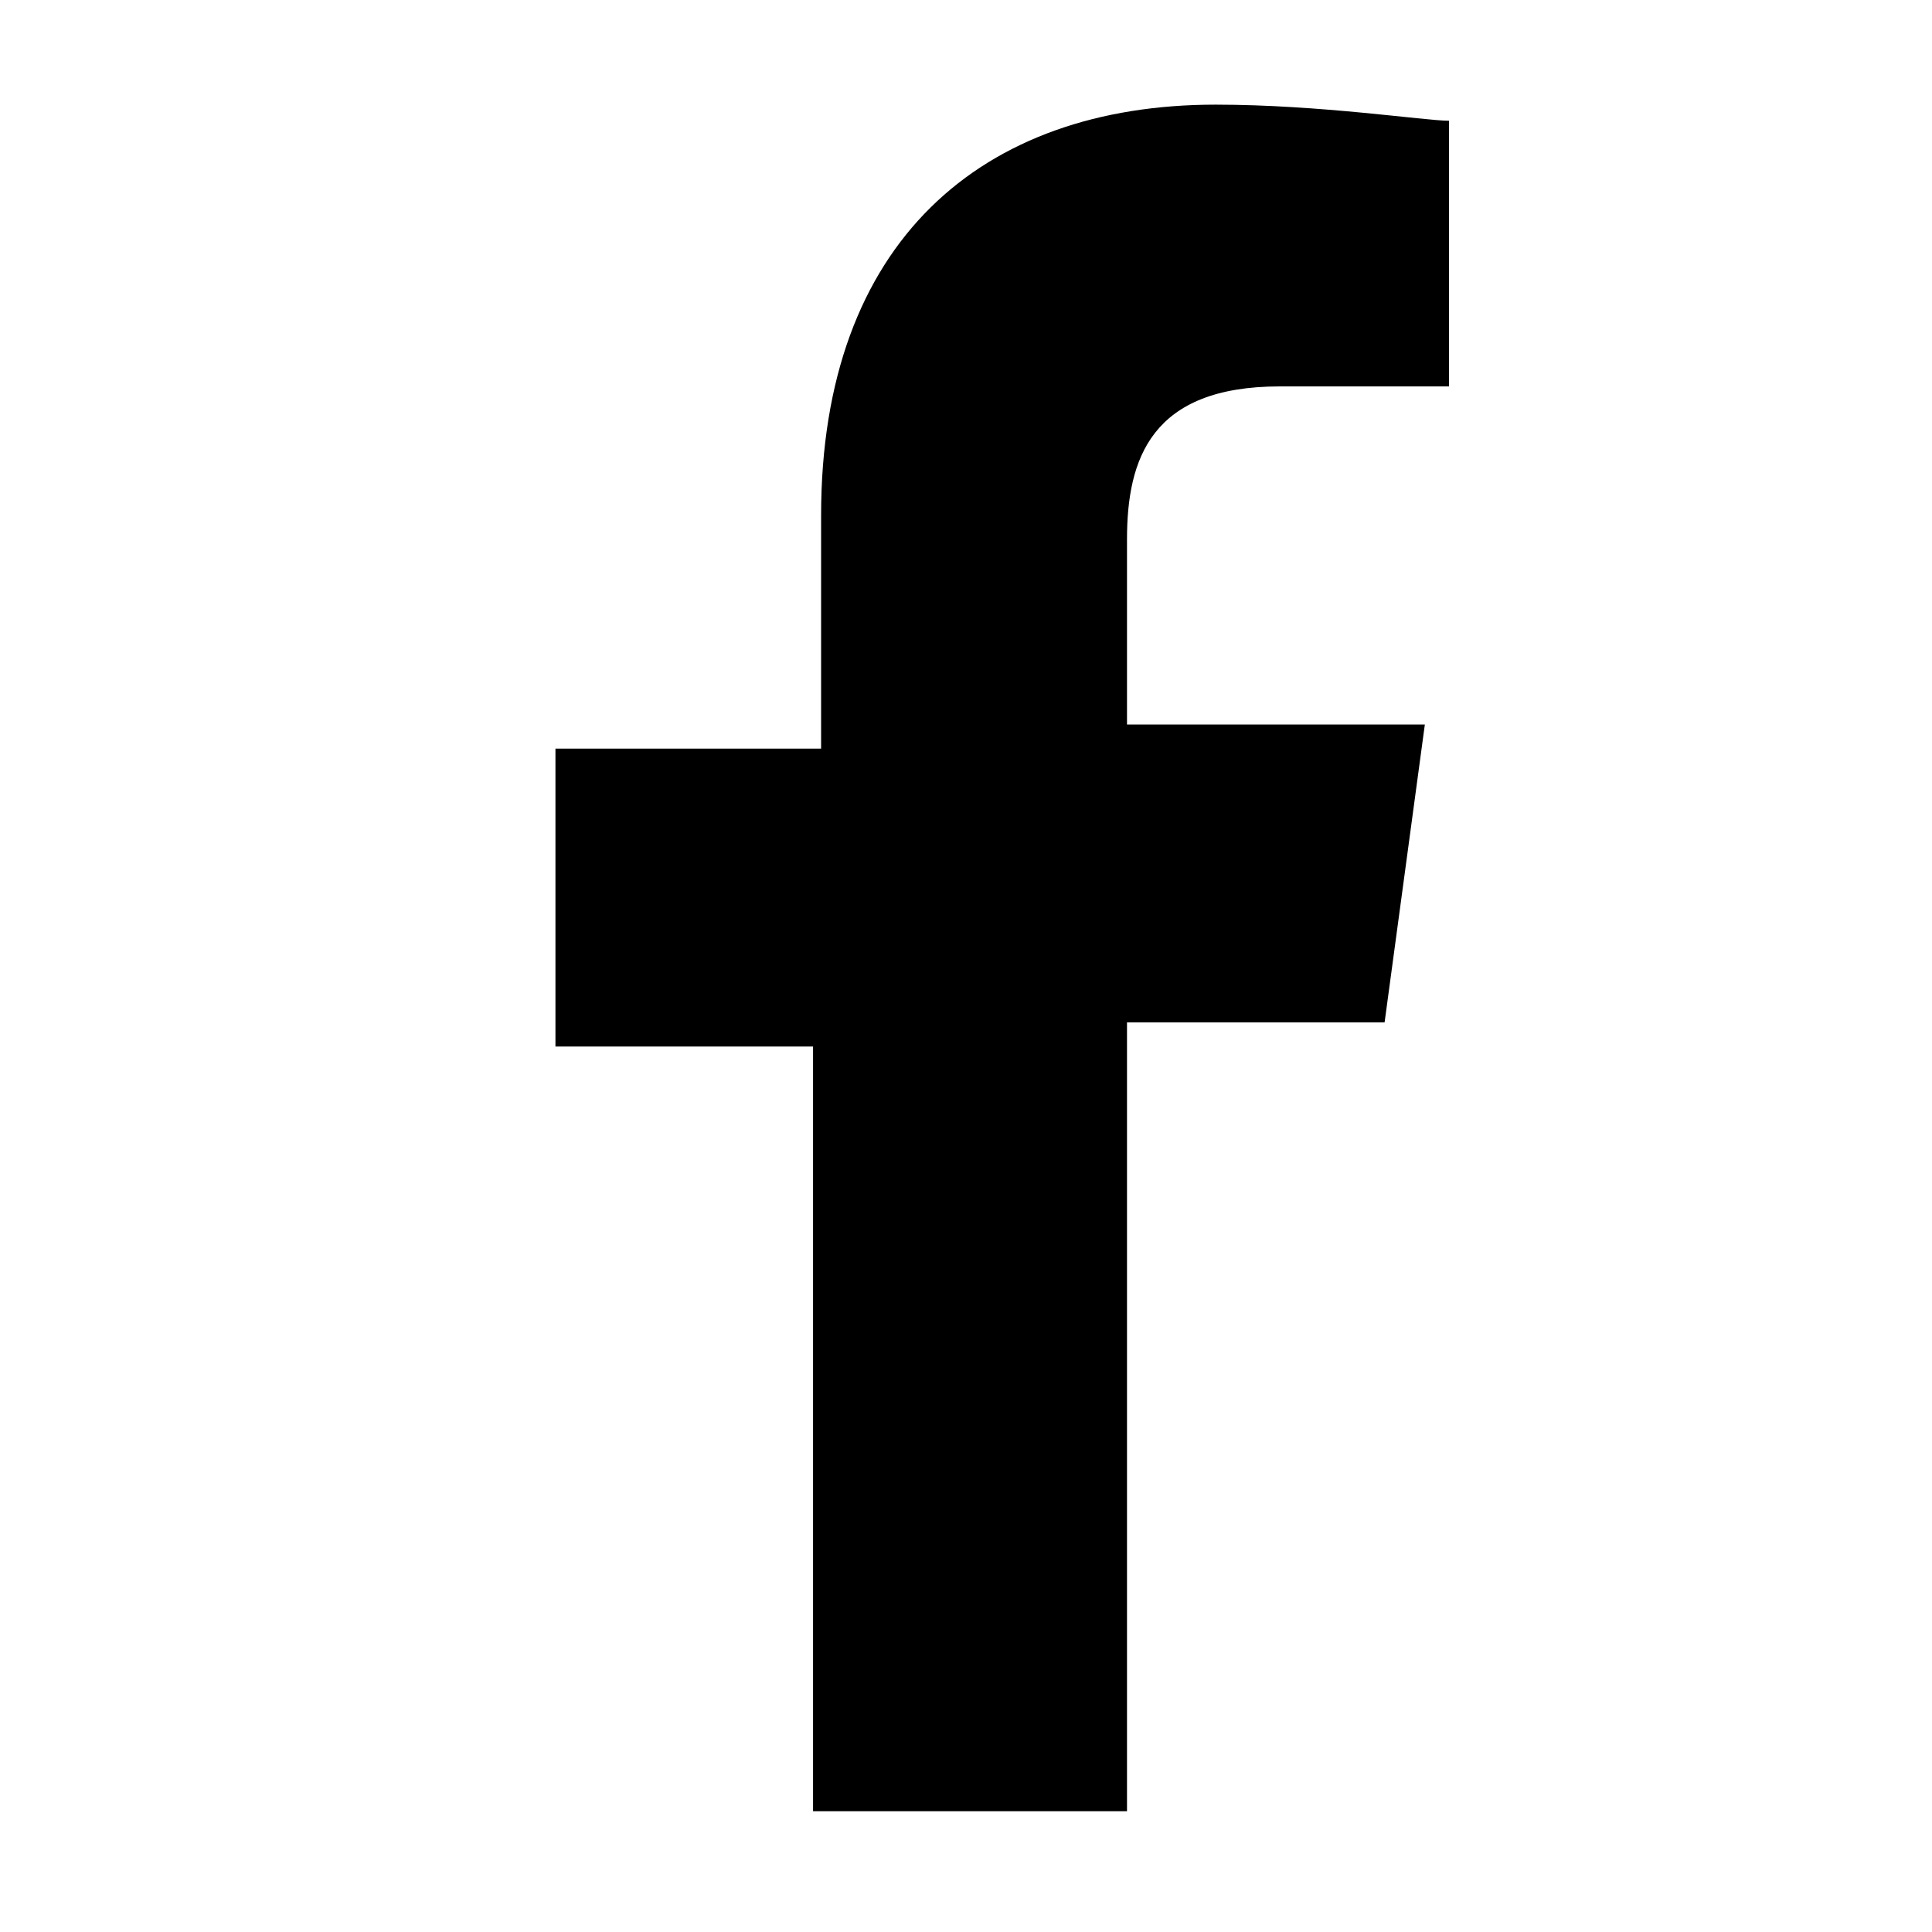
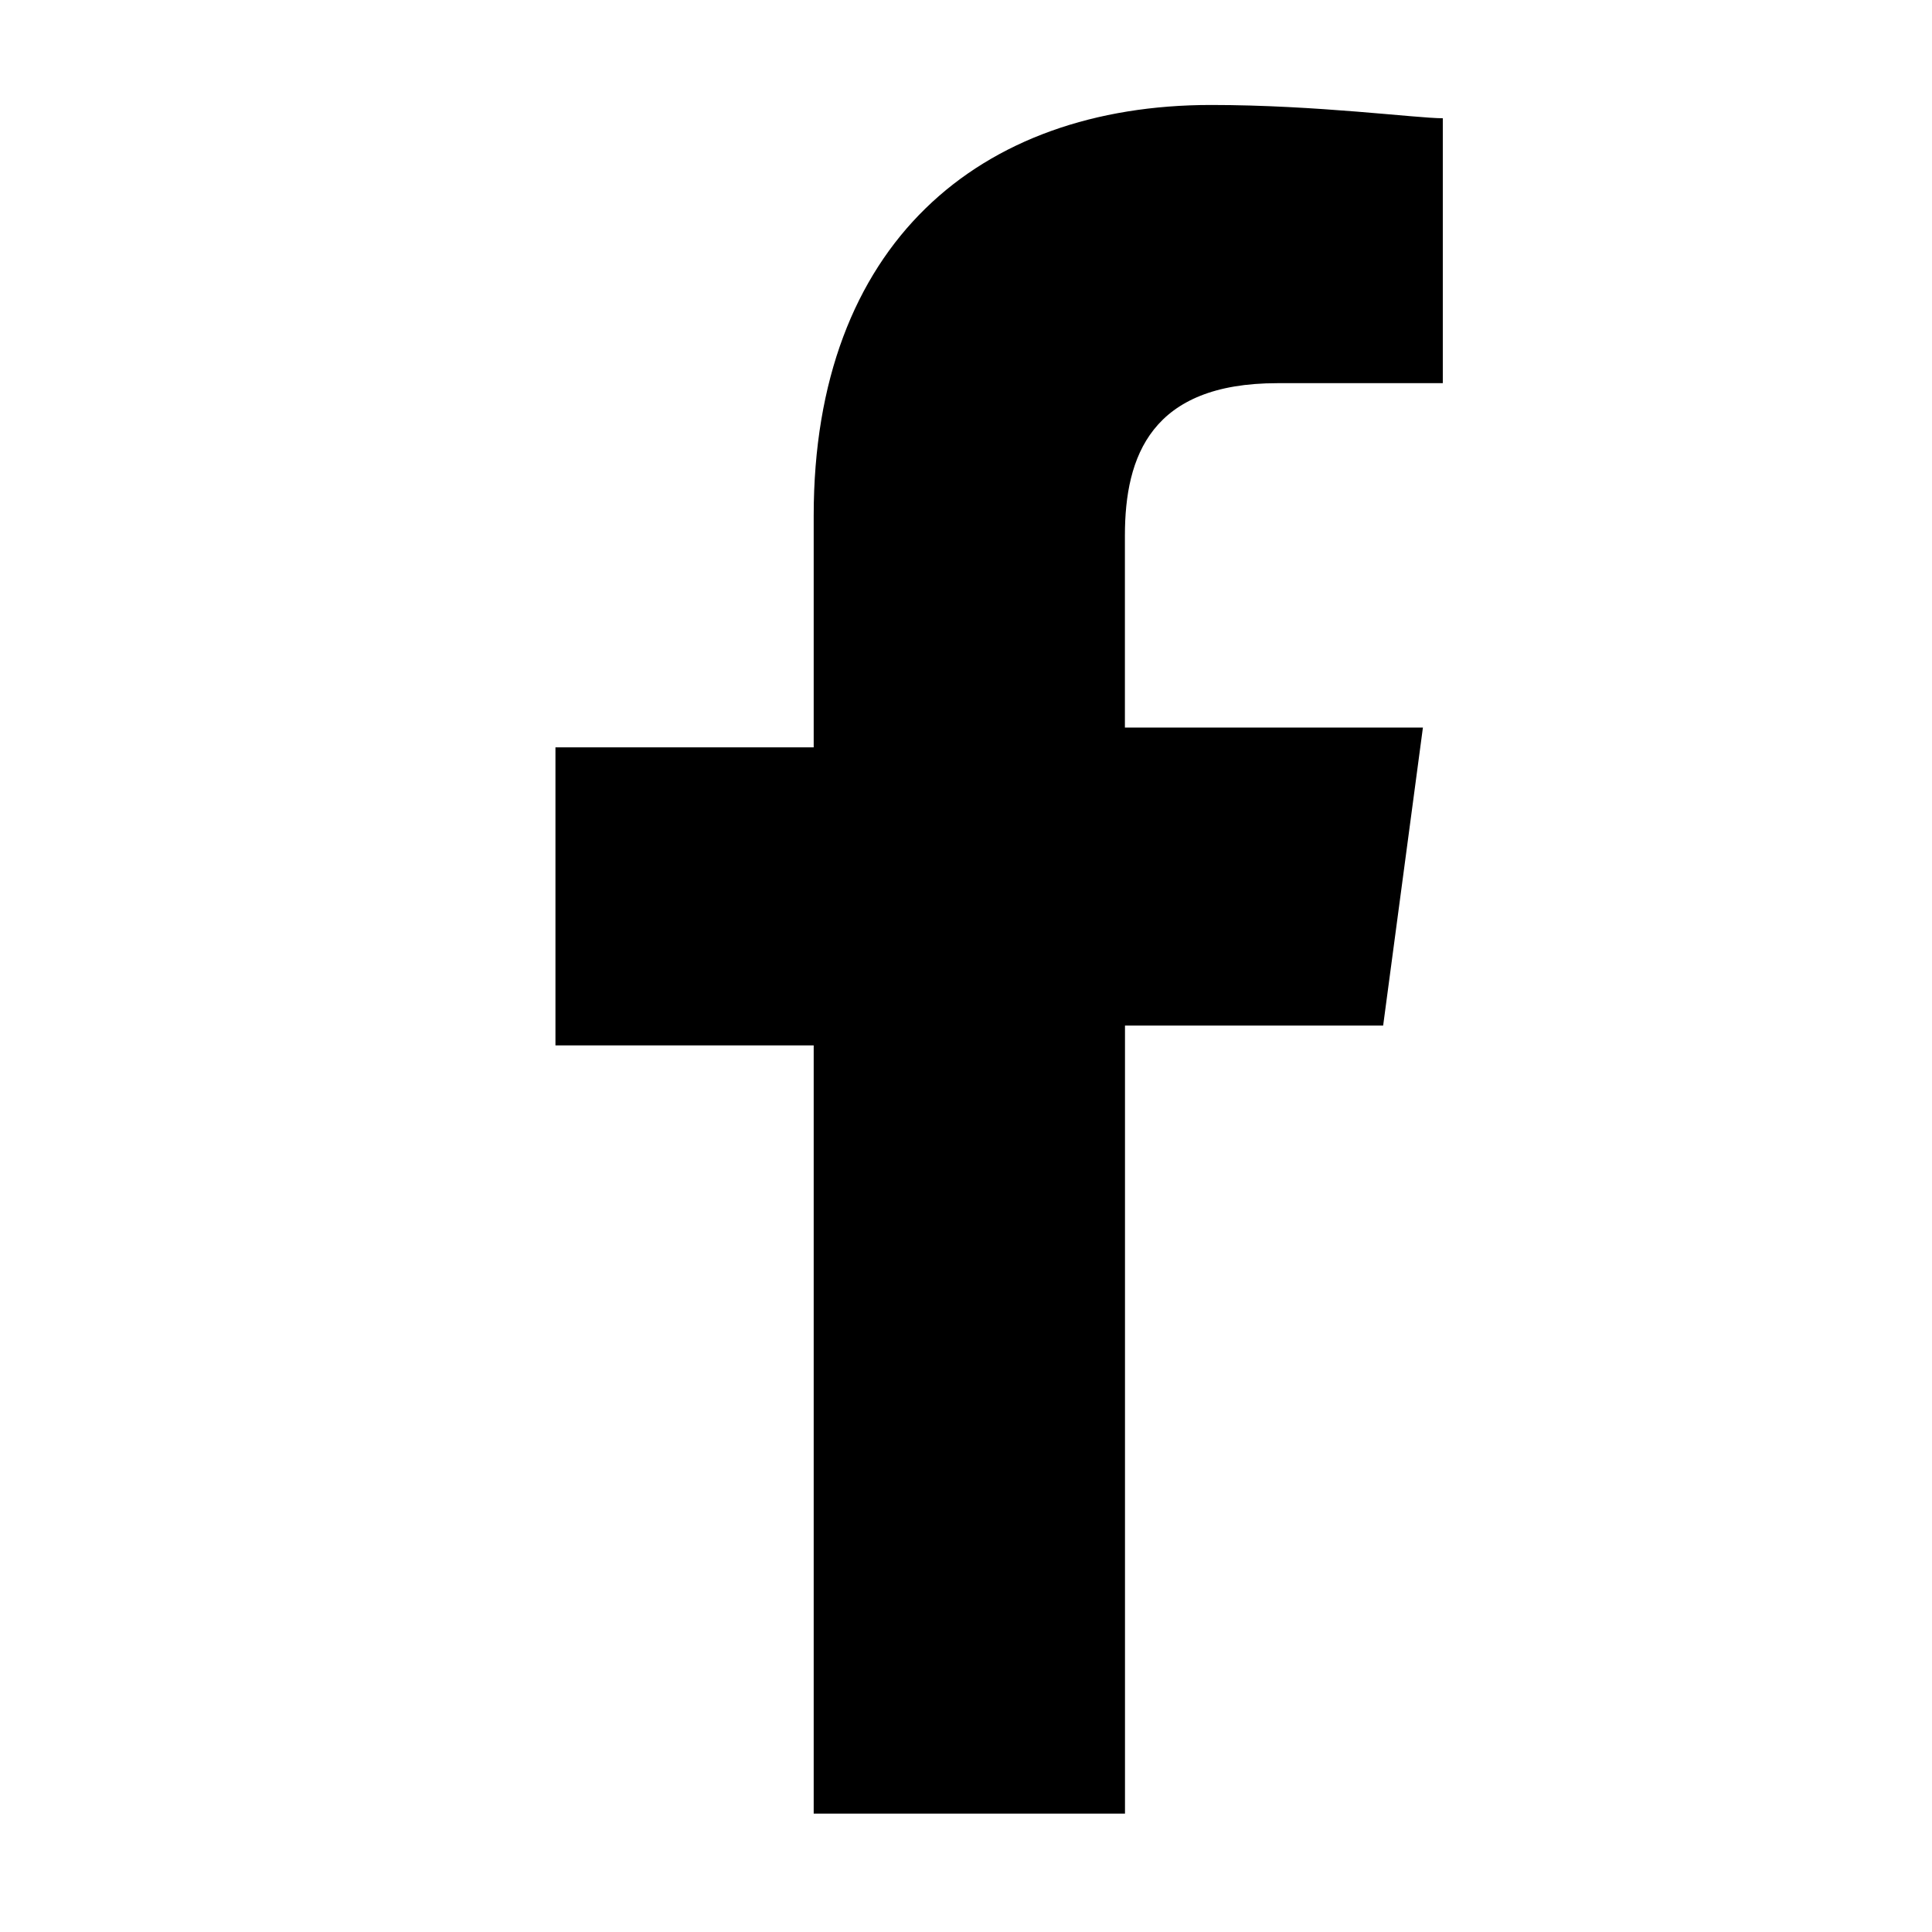
- <svg xmlns="http://www.w3.org/2000/svg" version="1.1" aria-hidden="true" x="0px" y="0px" width="24px" height="24px" viewBox="0 0 24 24" style="enable-background:new 0 0 24 24;" xml:space="preserve">
-   <path d="M14,12.7h3.2L17.7,9H14V6.7c0-1,0.3-1.9,1.9-1.9h2.1V1.5c-0.3,0-1.6-0.2-2.9-0.2c-2.9,0-4.9,1.7-4.9,5.1v2.9H6.9V13h3.2v9.5 H14L14,12.7L14,12.7z" />
+ <svg xmlns="http://www.w3.org/2000/svg" width="24" height="24" viewBox="0 0 24 24" fill="none">
+   <path d="M13.974 12.74H17.182L17.676 9.038H13.974V6.652C13.974 5.665 14.303 4.76 15.866 4.76H17.923V1.469C17.594 1.469 16.36 1.304 15.044 1.304C12.165 1.304 10.108 3.032 10.108 6.405V9.284H6.9V12.986H10.108V22.529H13.975V12.739L13.974 12.74Z" fill="black" />
</svg>
